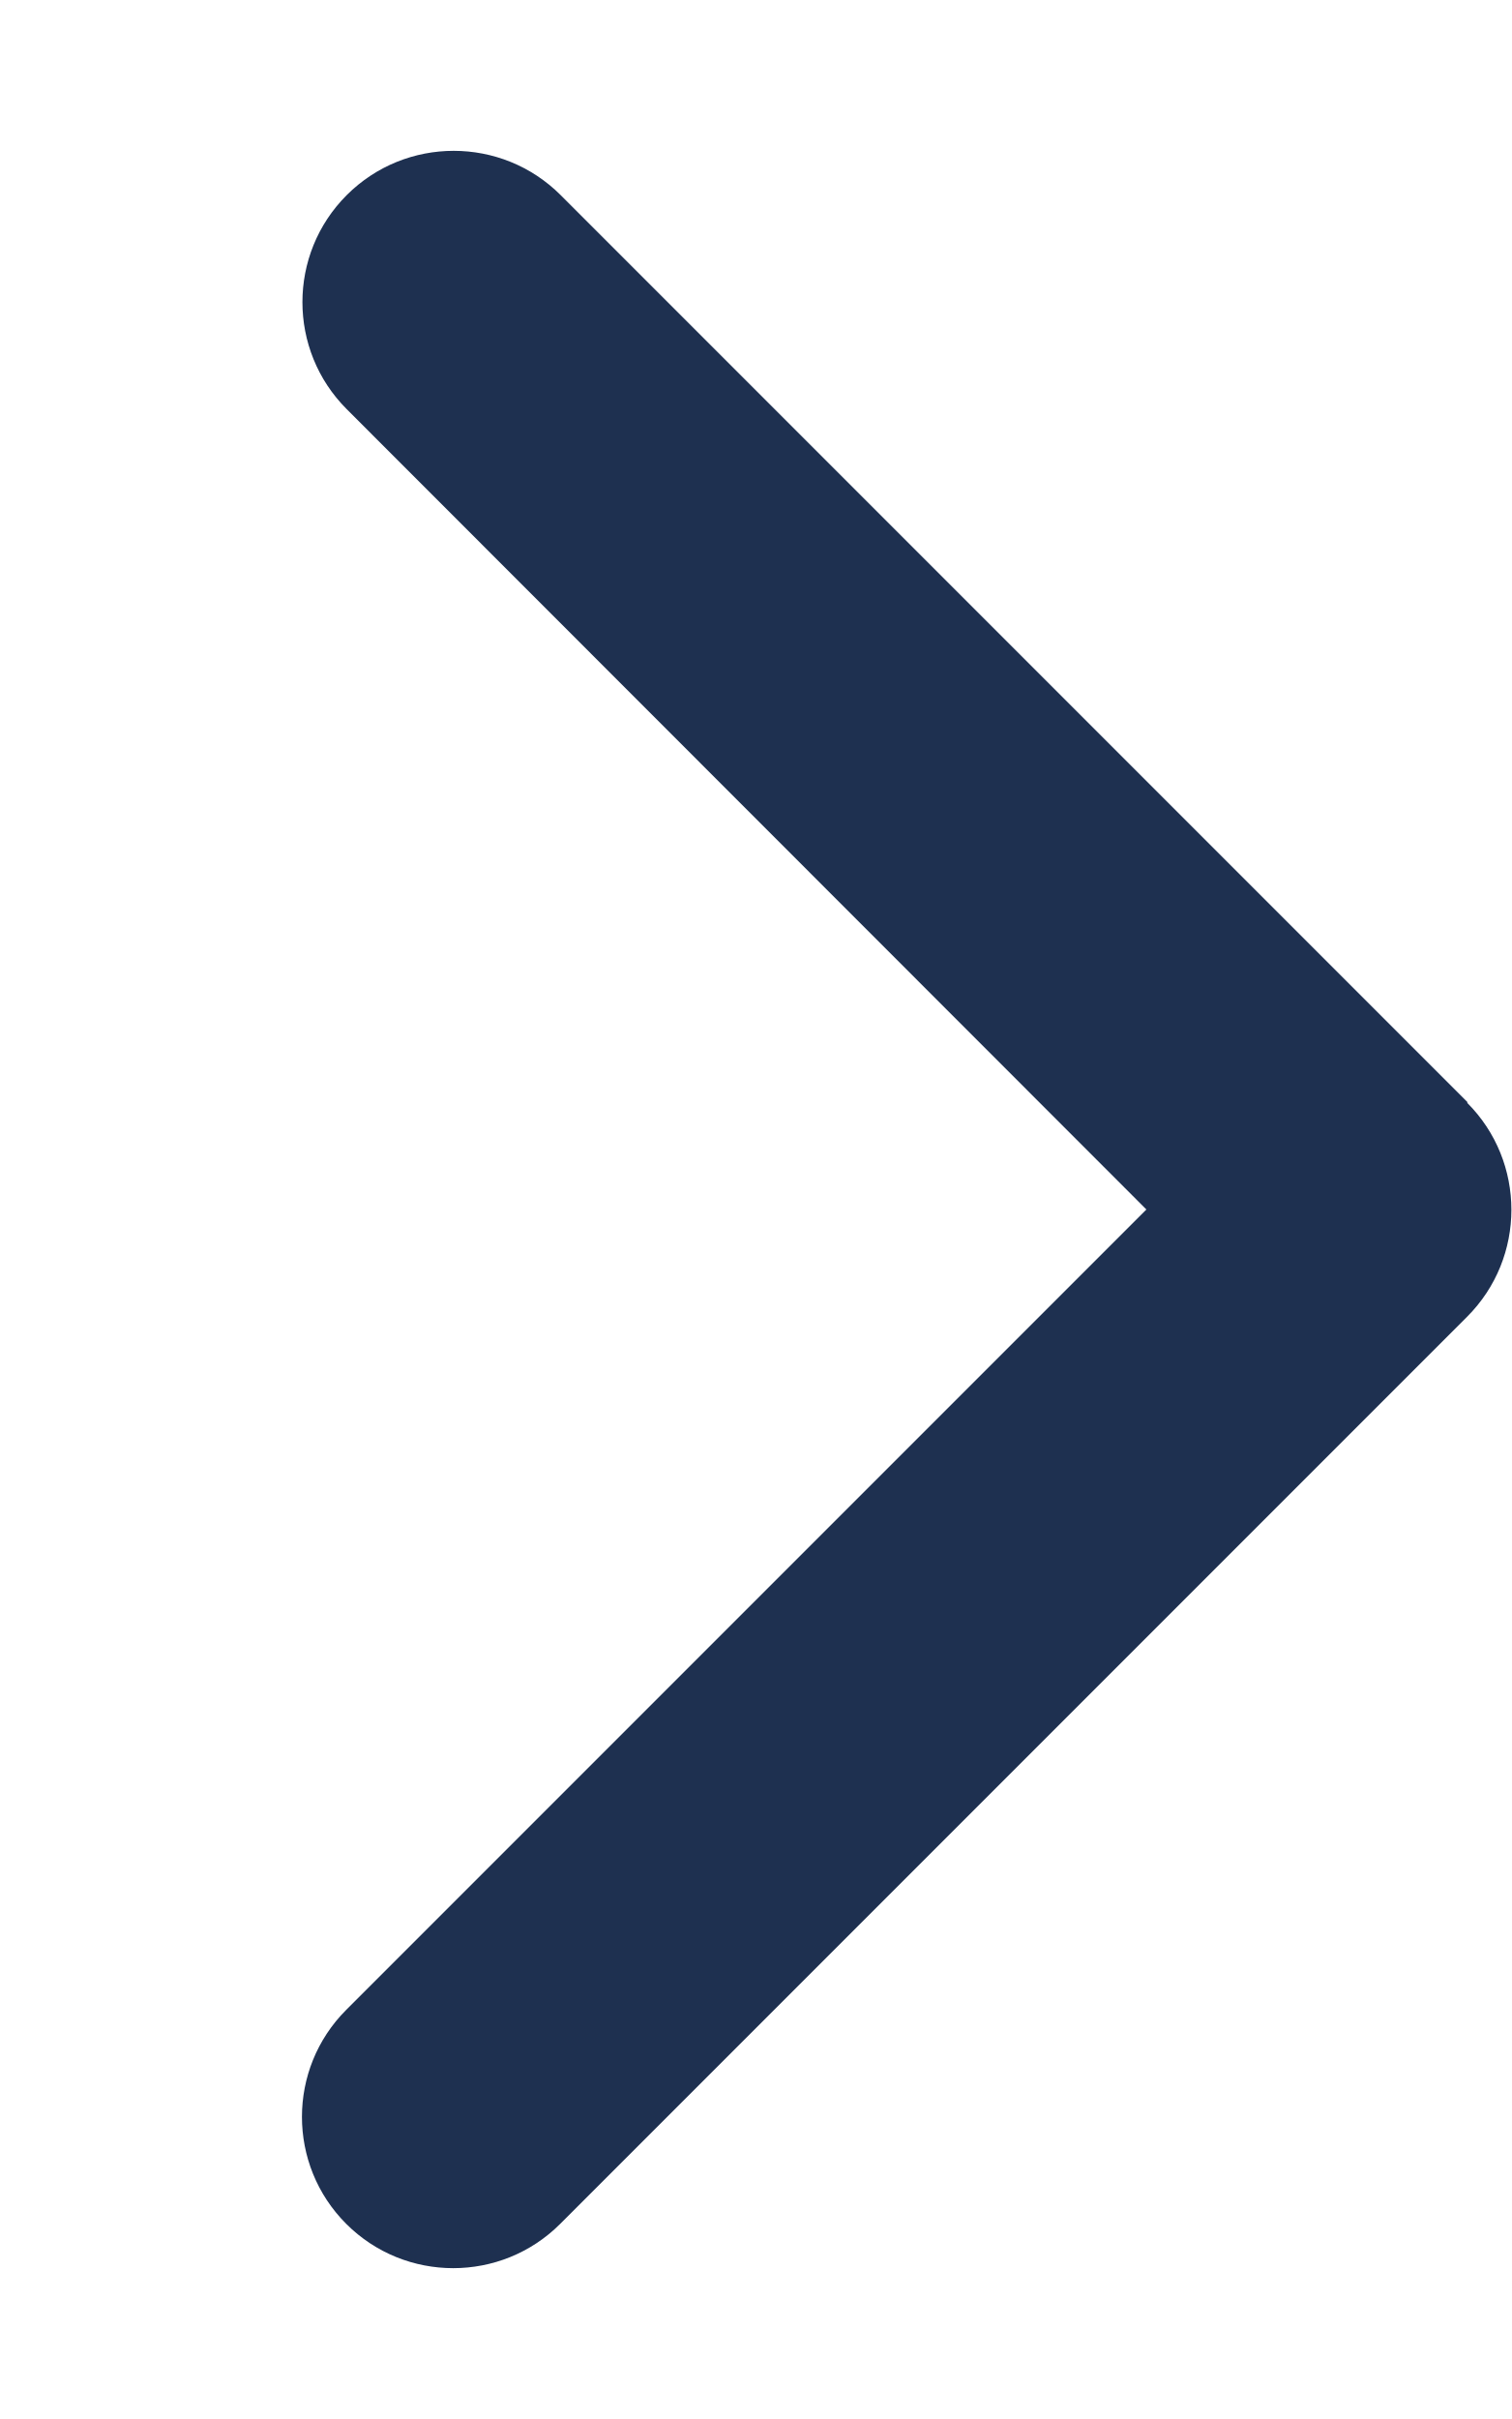
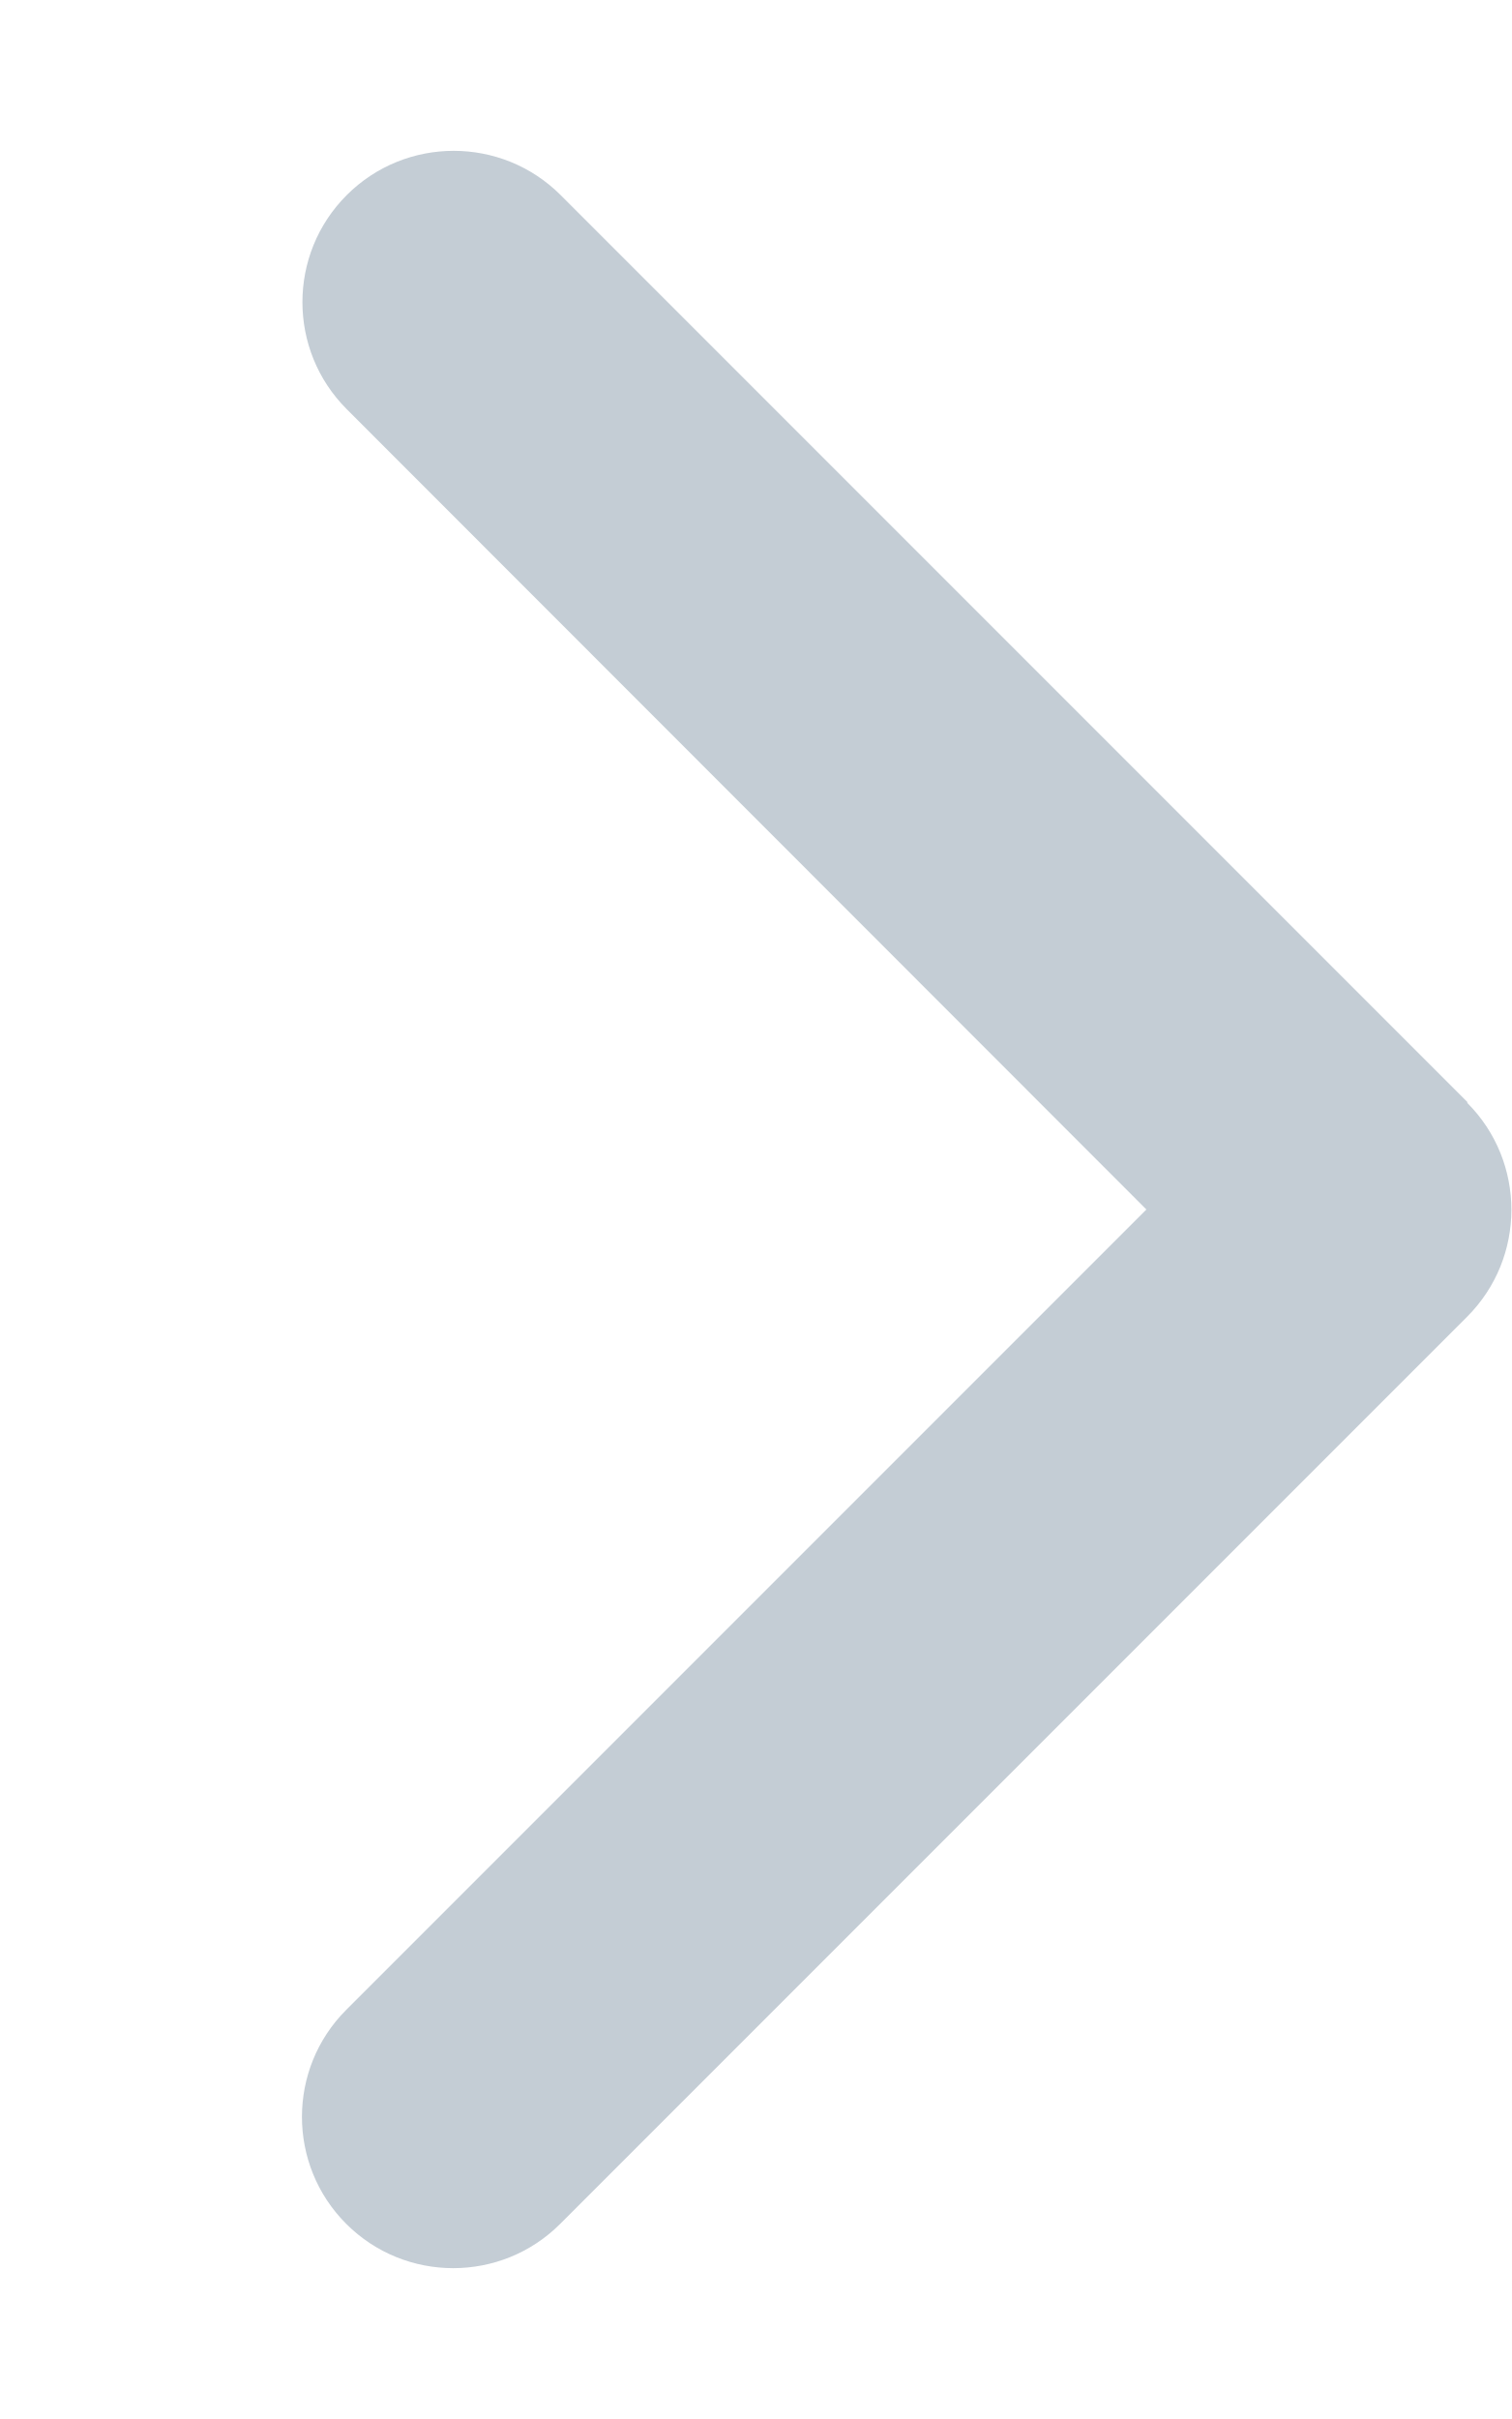
<svg xmlns="http://www.w3.org/2000/svg" height="16" width="10" viewBox="0 0 320 512">
-   <path opacity="1" fill="#1E3050" d="M310.6 233.4c12.5 12.5 12.5 32.8 0 45.3l-192 192c-12.5 12.5-32.8 12.5-45.3 0s-12.5-32.8 0-45.3L242.7 256 73.4 86.6c-12.5-12.5-12.5-32.8 0-45.3s32.8-12.5 45.3 0l192 192z" />
+   <path opacity="1" fill="#C4CDD5" d="M310.6 233.4c12.5 12.5 12.5 32.8 0 45.3l-192 192c-12.5 12.5-32.8 12.5-45.3 0s-12.5-32.8 0-45.3L242.7 256 73.4 86.6c-12.5-12.5-12.5-32.8 0-45.3s32.8-12.5 45.3 0l192 192z" />
</svg>
